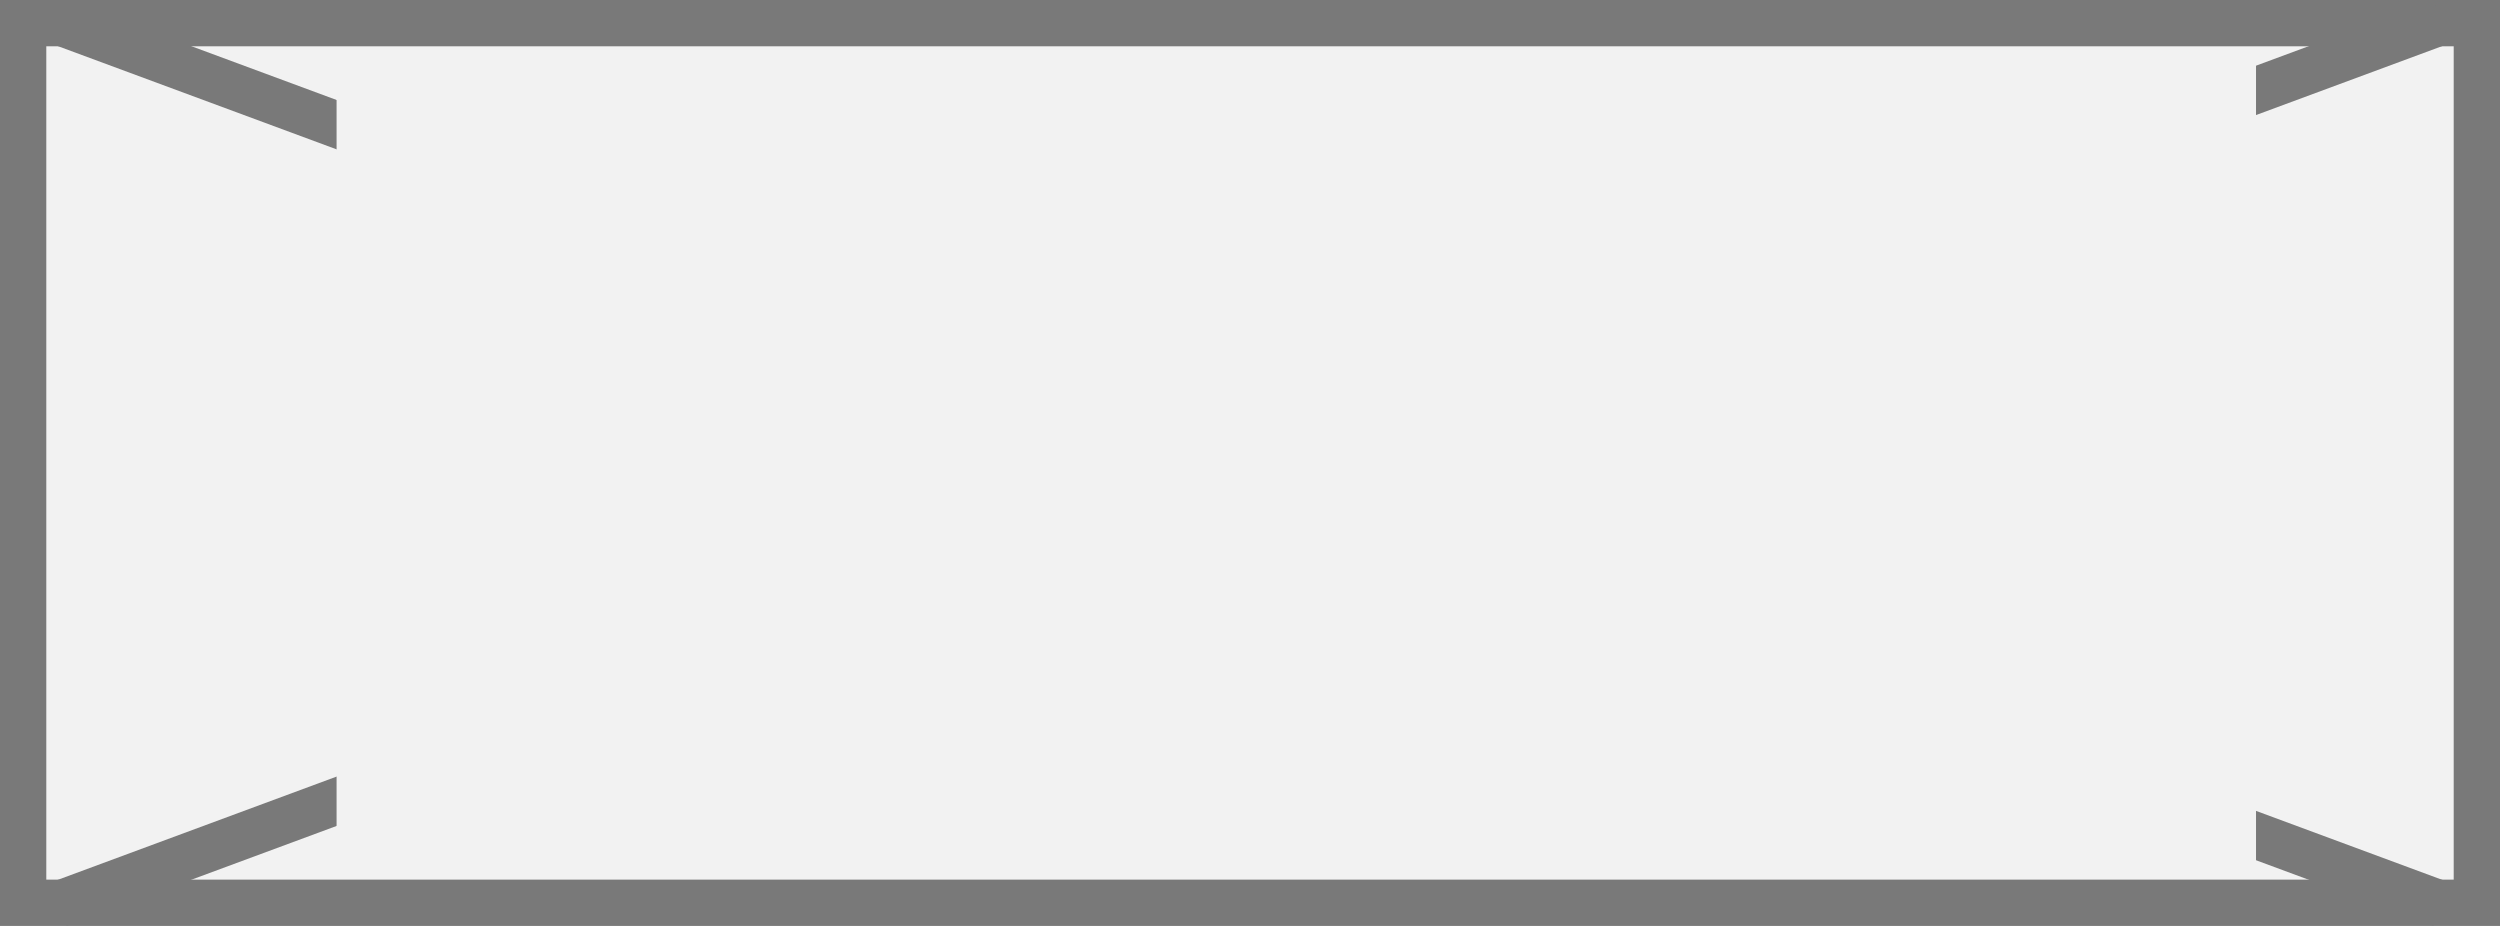
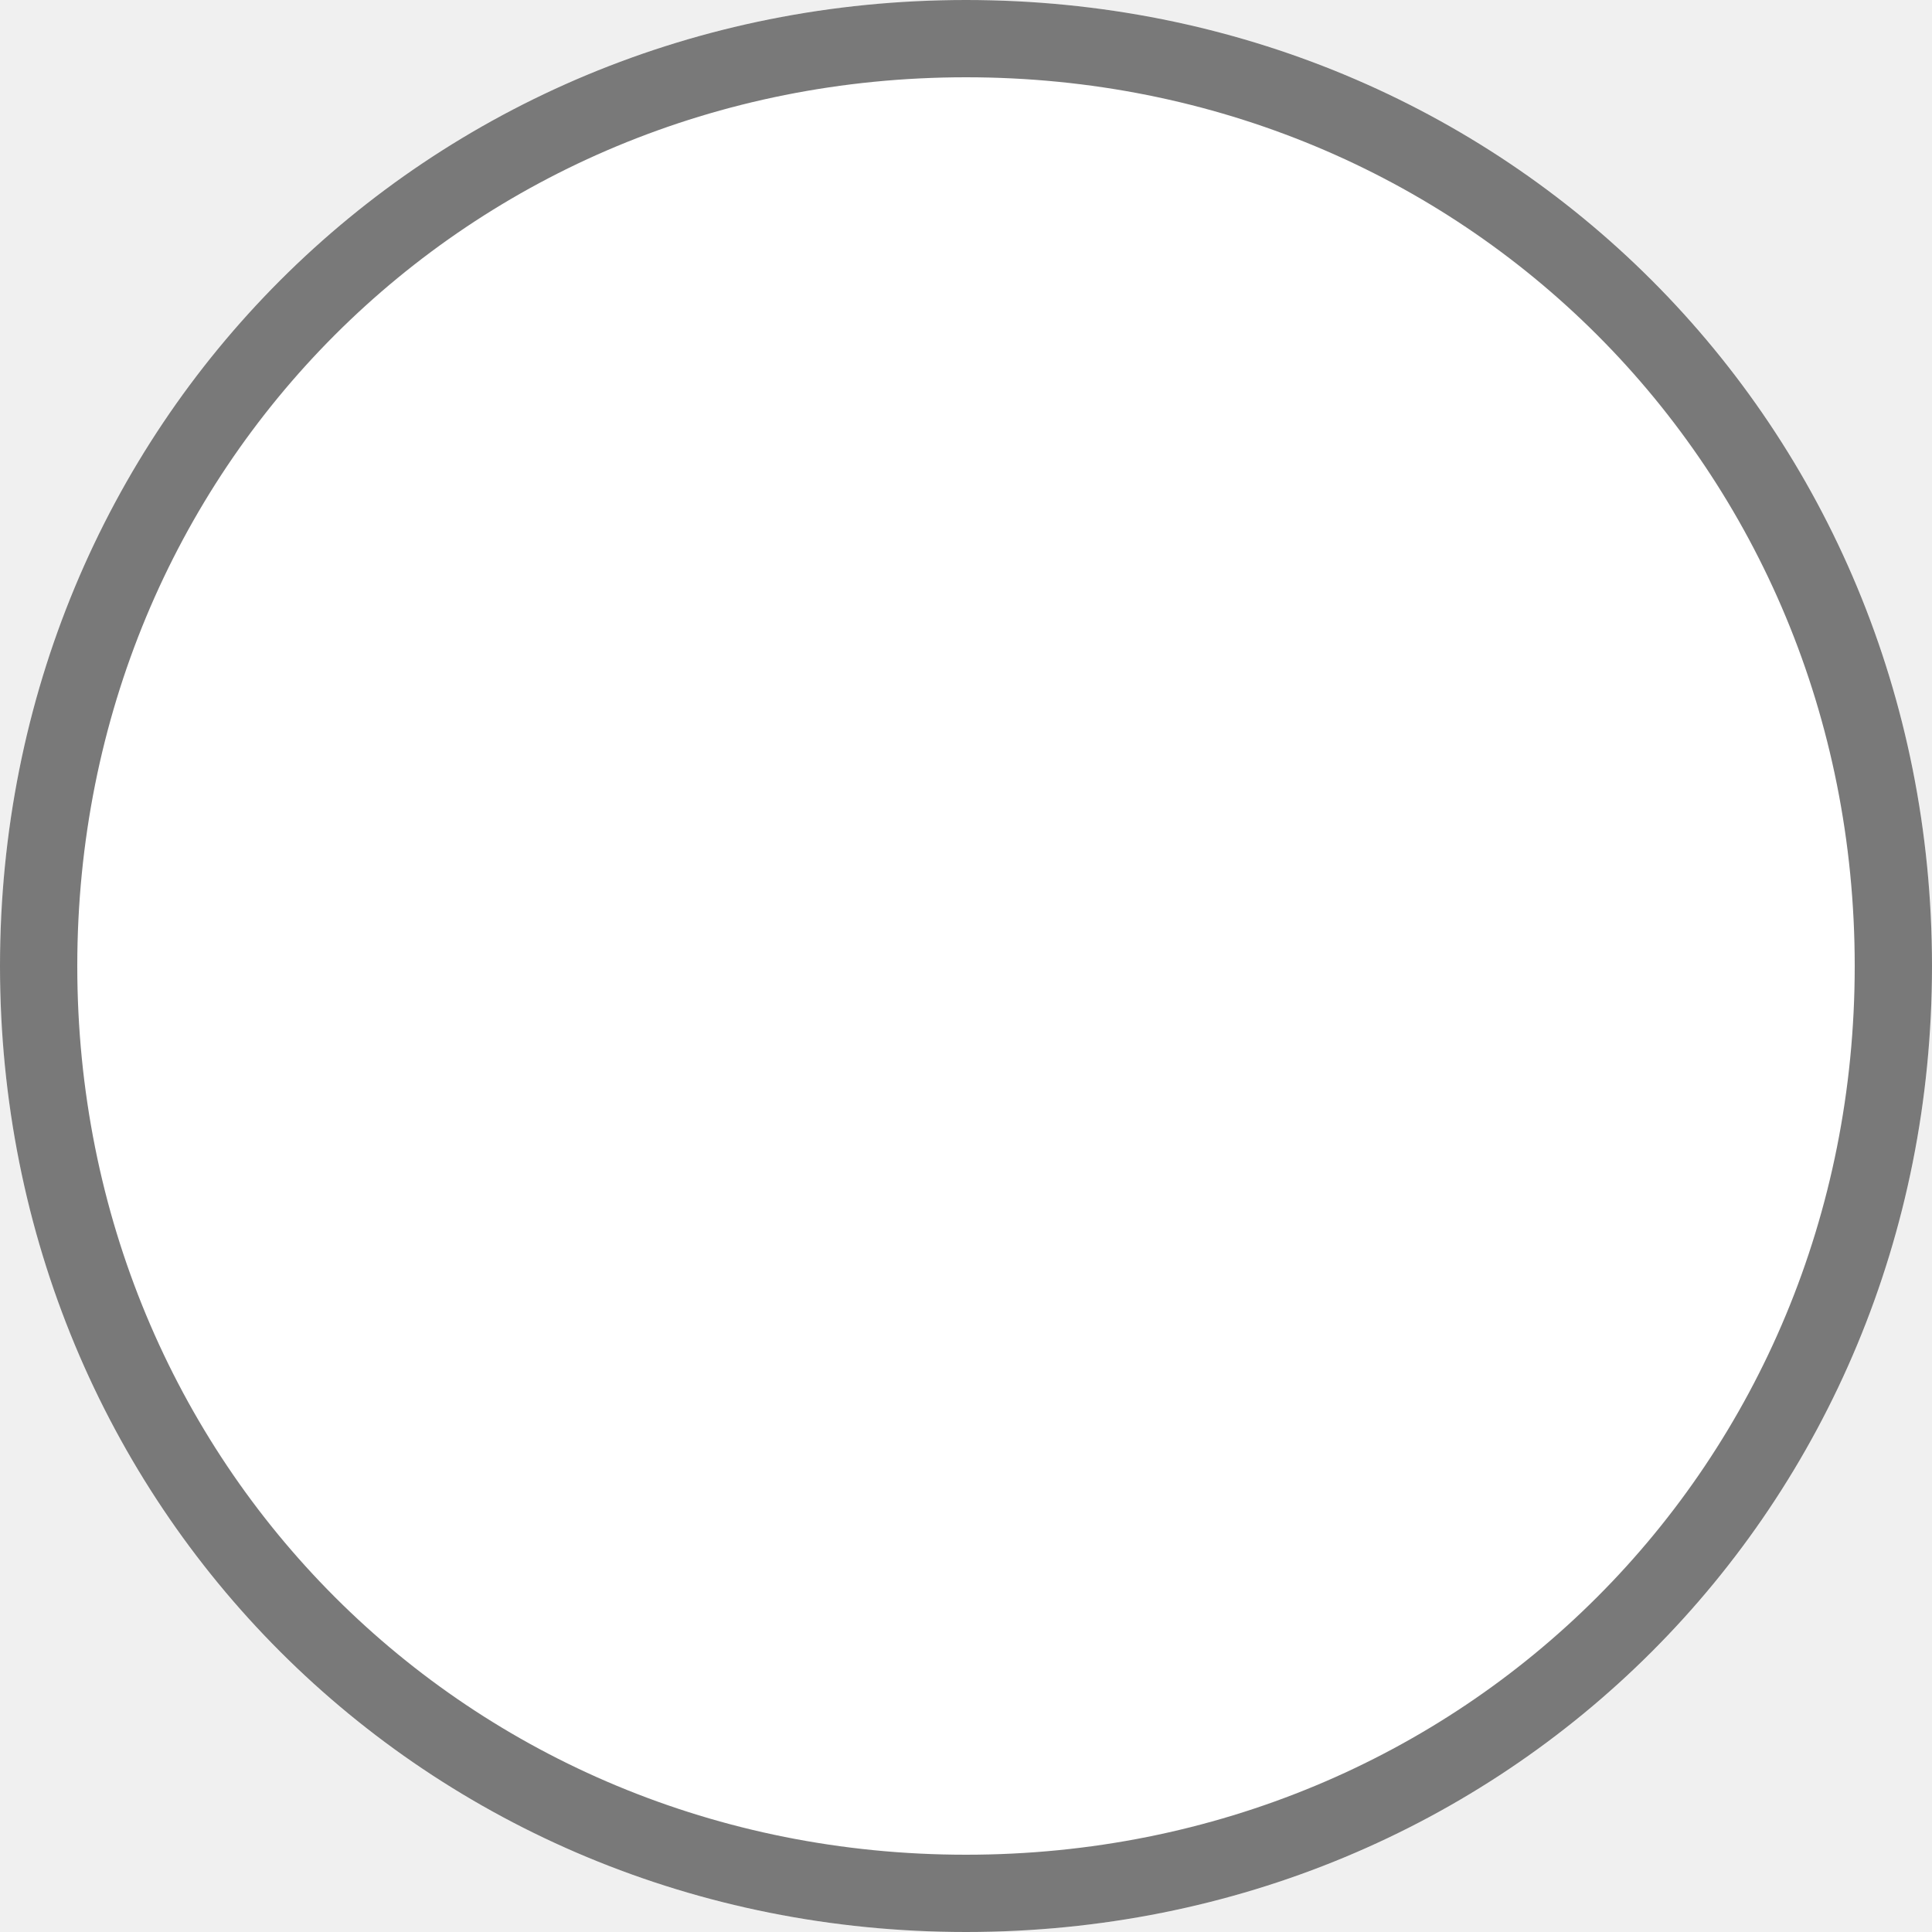
- <svg xmlns="http://www.w3.org/2000/svg" version="1.1" width="54px" height="20px">
-   <defs>
-     <mask fill="white" id="clip1593">
-       <path d="M 124.27 375  L 165.73 375  L 165.73 397  L 124.27 397  Z M 117 375  L 171 375  L 171 395  L 117 395  Z " fill-rule="evenodd" />
-     </mask>
-   </defs>
-   <g transform="matrix(1 0 0 1 -117 -375 )">
-     <path d="M 117.5 375.5  L 170.5 375.5  L 170.5 394.5  L 117.5 394.5  L 117.5 375.5  Z " fill-rule="nonzero" fill="#f2f2f2" stroke="none" />
-     <path d="M 117.5 375.5  L 170.5 375.5  L 170.5 394.5  L 117.5 394.5  L 117.5 375.5  Z " stroke-width="1" stroke="#797979" fill="none" />
-     <path d="M 118.266 375.469  L 169.734 394.531  M 169.734 375.469  L 118.266 394.531  " stroke-width="1" stroke="#797979" fill="none" mask="url(#clip1593)" />
+ <svg xmlns="http://www.w3.org/2000/svg" version="1.1" width="25px" height="25px">
+   <g transform="matrix(1 0 0 1 -18 -372 )">
+     <path d="M 30.5 372  C 37.5 372  43 377.5  43 384.5  C 43 391.5  37.5 397  30.5 397  C 23.5 397  18 391.5  18 384.5  C 18 377.5  23.5 372  30.5 372  Z " fill-rule="nonzero" fill="#ffffff" stroke="none" />
+     <path d="M 30.5 372.5  C 37.22 372.5  42.5 377.78  42.5 384.5  C 42.5 391.22  37.22 396.5  30.5 396.5  C 23.78 396.5  18.5 391.22  18.5 384.5  C 18.5 377.78  23.78 372.5  30.5 372.5  Z " stroke-width="1" stroke="#797979" fill="none" />
  </g>
</svg>
